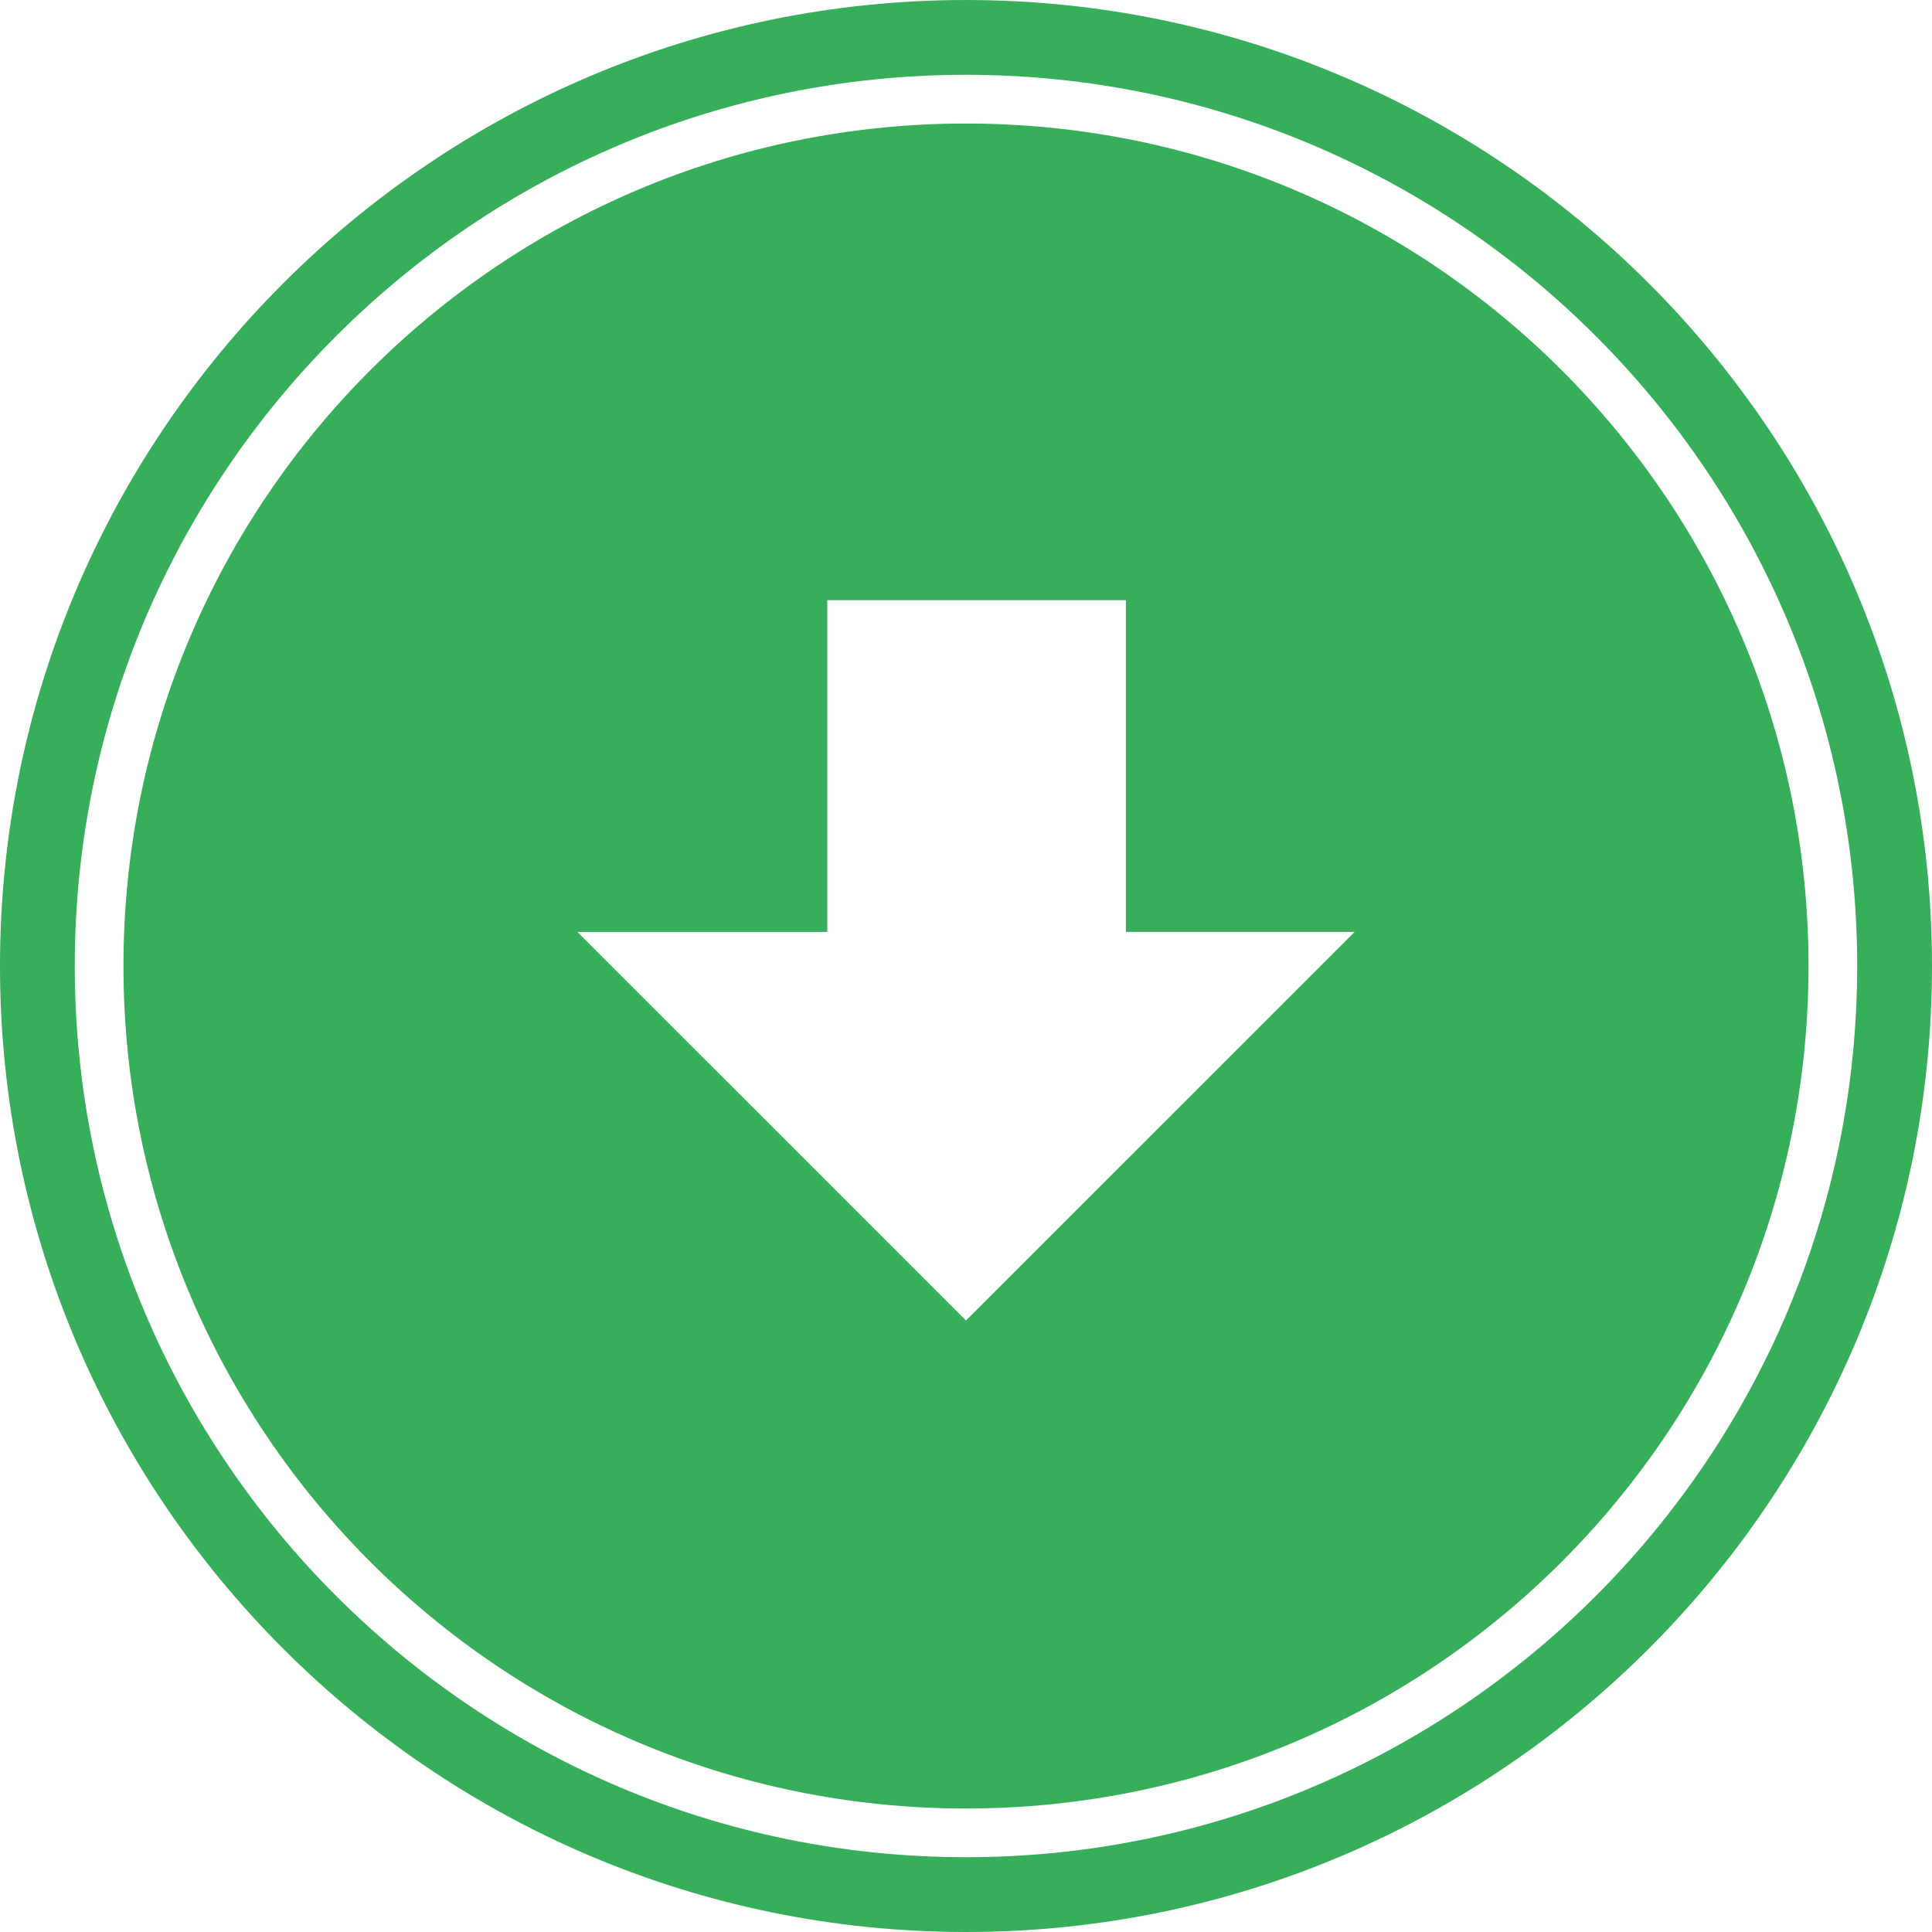
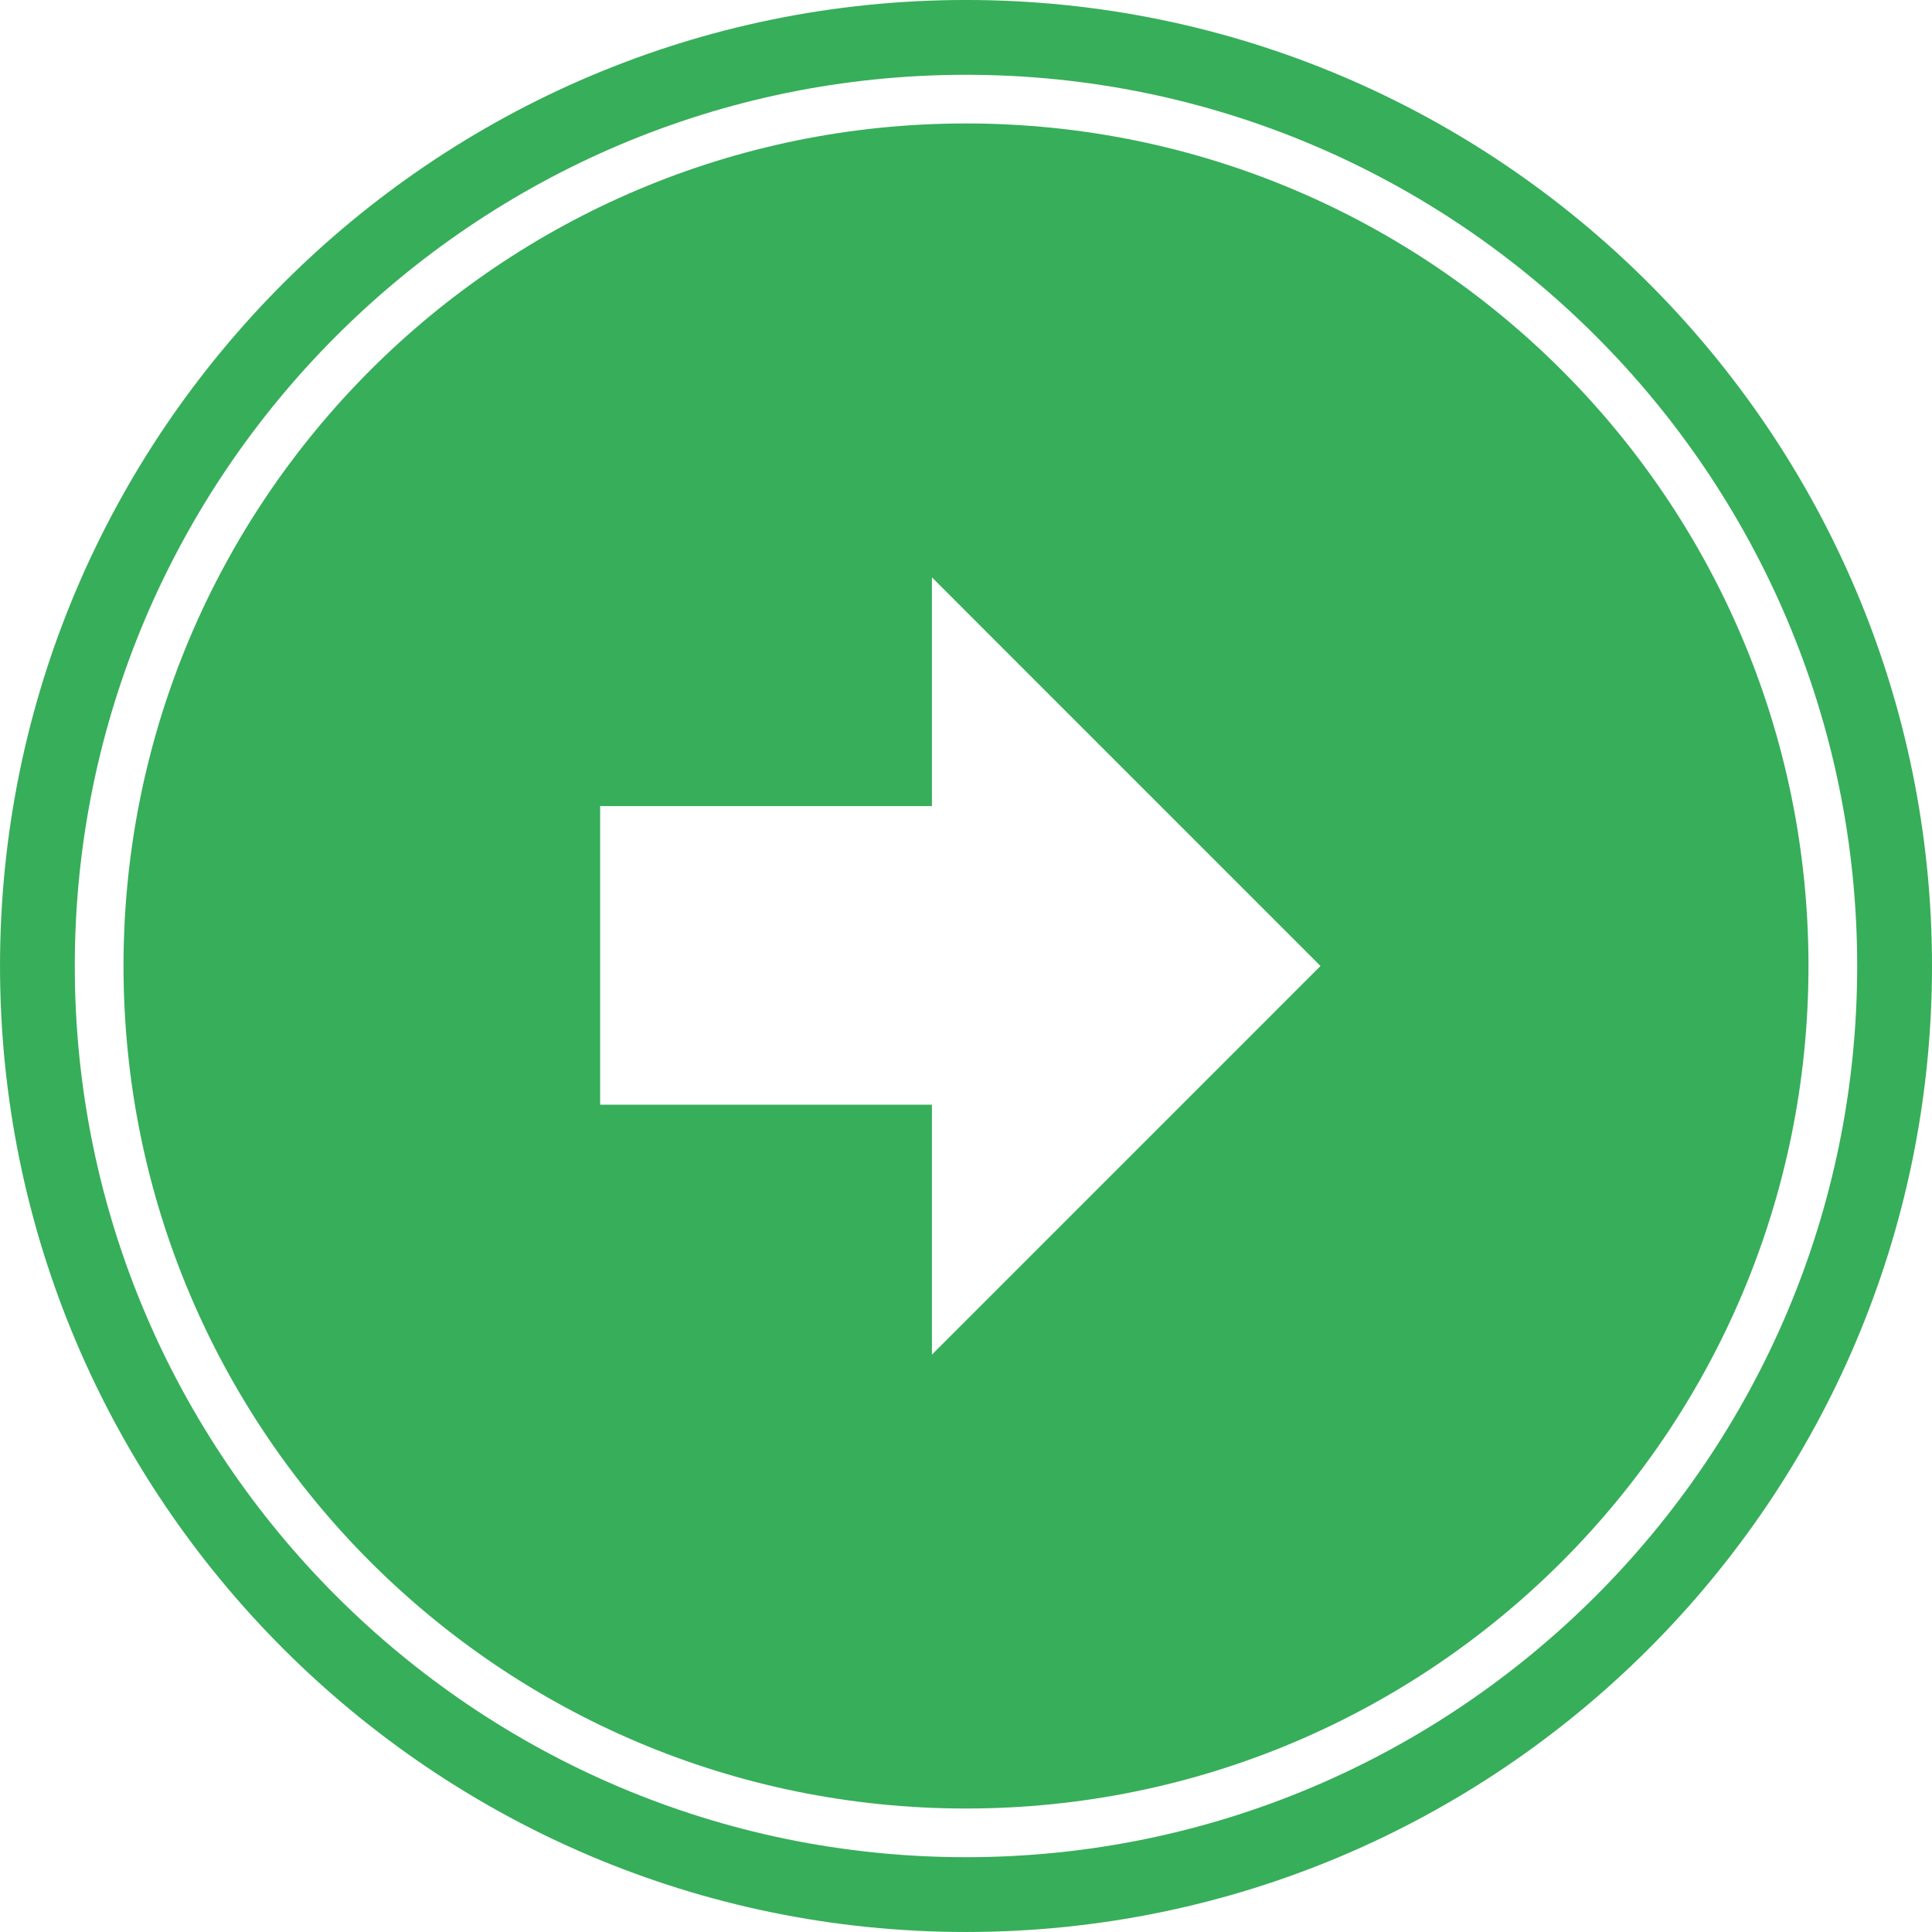
<svg xmlns="http://www.w3.org/2000/svg" version="1.1" id="Layer_1" x="0px" y="0px" width="128px" height="128px" viewBox="0 0 128 128" enable-background="new 0 0 128 128" xml:space="preserve">
  <g>
-     <path fill="#37AE5A" d="M63.998,128C99.288,128,128,99.291,128,64S99.288,0.001,63.998,0.001C28.708,0.001,0,28.71,0,64   C0,99.29,28.708,128,63.998,128z M63.998,4.956c32.558,0,59.045,26.487,59.045,59.045s-26.487,59.044-59.045,59.044   C31.44,123.044,4.954,96.558,4.954,64S31.44,4.956,63.998,4.956z" />
-     <path fill="#37AE5A" d="M63.999,119.818c30.827,0,55.82-24.988,55.82-55.817c0-30.827-24.992-55.817-55.82-55.817   C33.171,8.183,8.18,33.173,8.18,64C8.18,94.829,33.171,119.818,63.999,119.818z M54.811,61.743V39.761h19.784v21.981h15.152   L63.998,87.488L38.252,61.743H54.811z" />
+     <path fill="#37AE5A" d="M128,64c0-35.29-28.71-64.001-64-64.001C28.71-0.001,0.001,28.71,0.001,64   c0,35.291,28.709,63.999,63.999,63.999C99.289,127.999,128,99.291,128,64z M4.955,64C4.955,31.442,31.442,4.955,64,4.955   c32.557,0,59.043,26.487,59.043,59.045S96.557,123.044,64,123.044C31.442,123.044,4.955,96.558,4.955,64z" />
+     <path fill="#37AE5A" d="M119.817,63.999c0-30.827-24.988-55.82-55.817-55.82c-30.827,0-55.817,24.992-55.817,55.82   c0,30.829,24.99,55.82,55.817,55.82C94.828,119.819,119.817,94.828,119.817,63.999z M61.742,73.188H39.761V53.404h21.981V38.251   L87.487,64L61.742,89.747V73.188z" />
  </g>
</svg>
